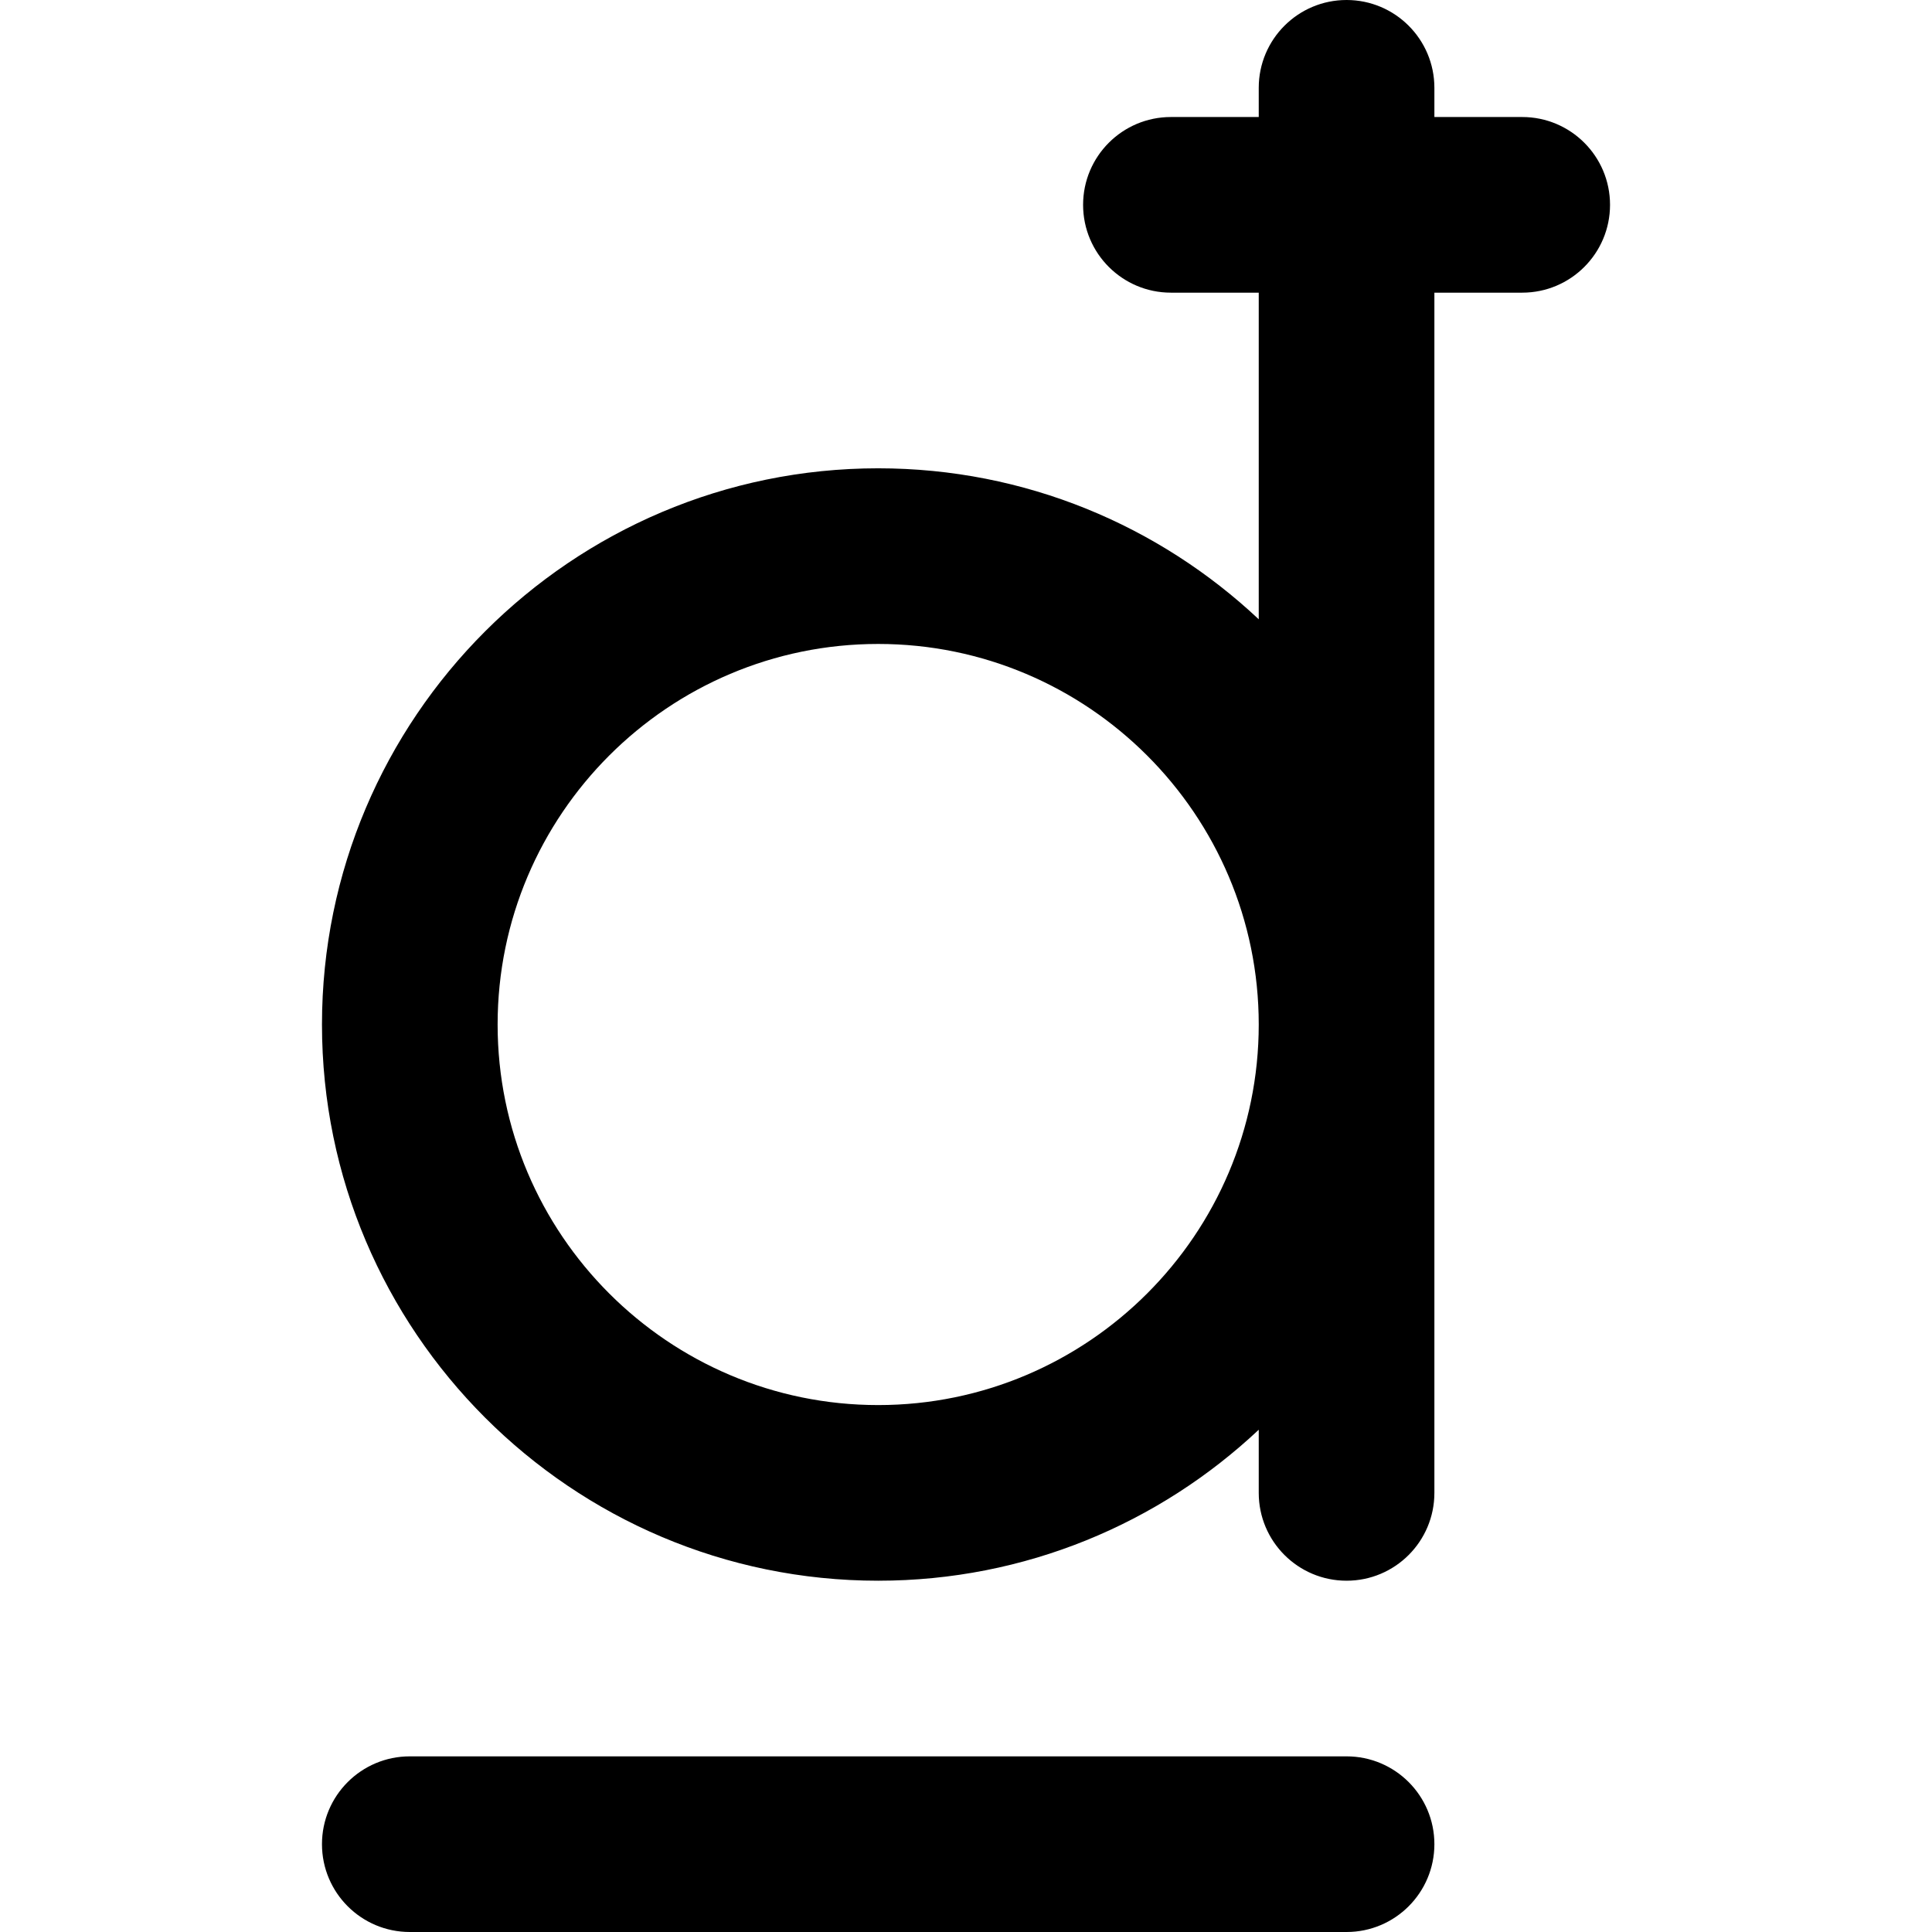
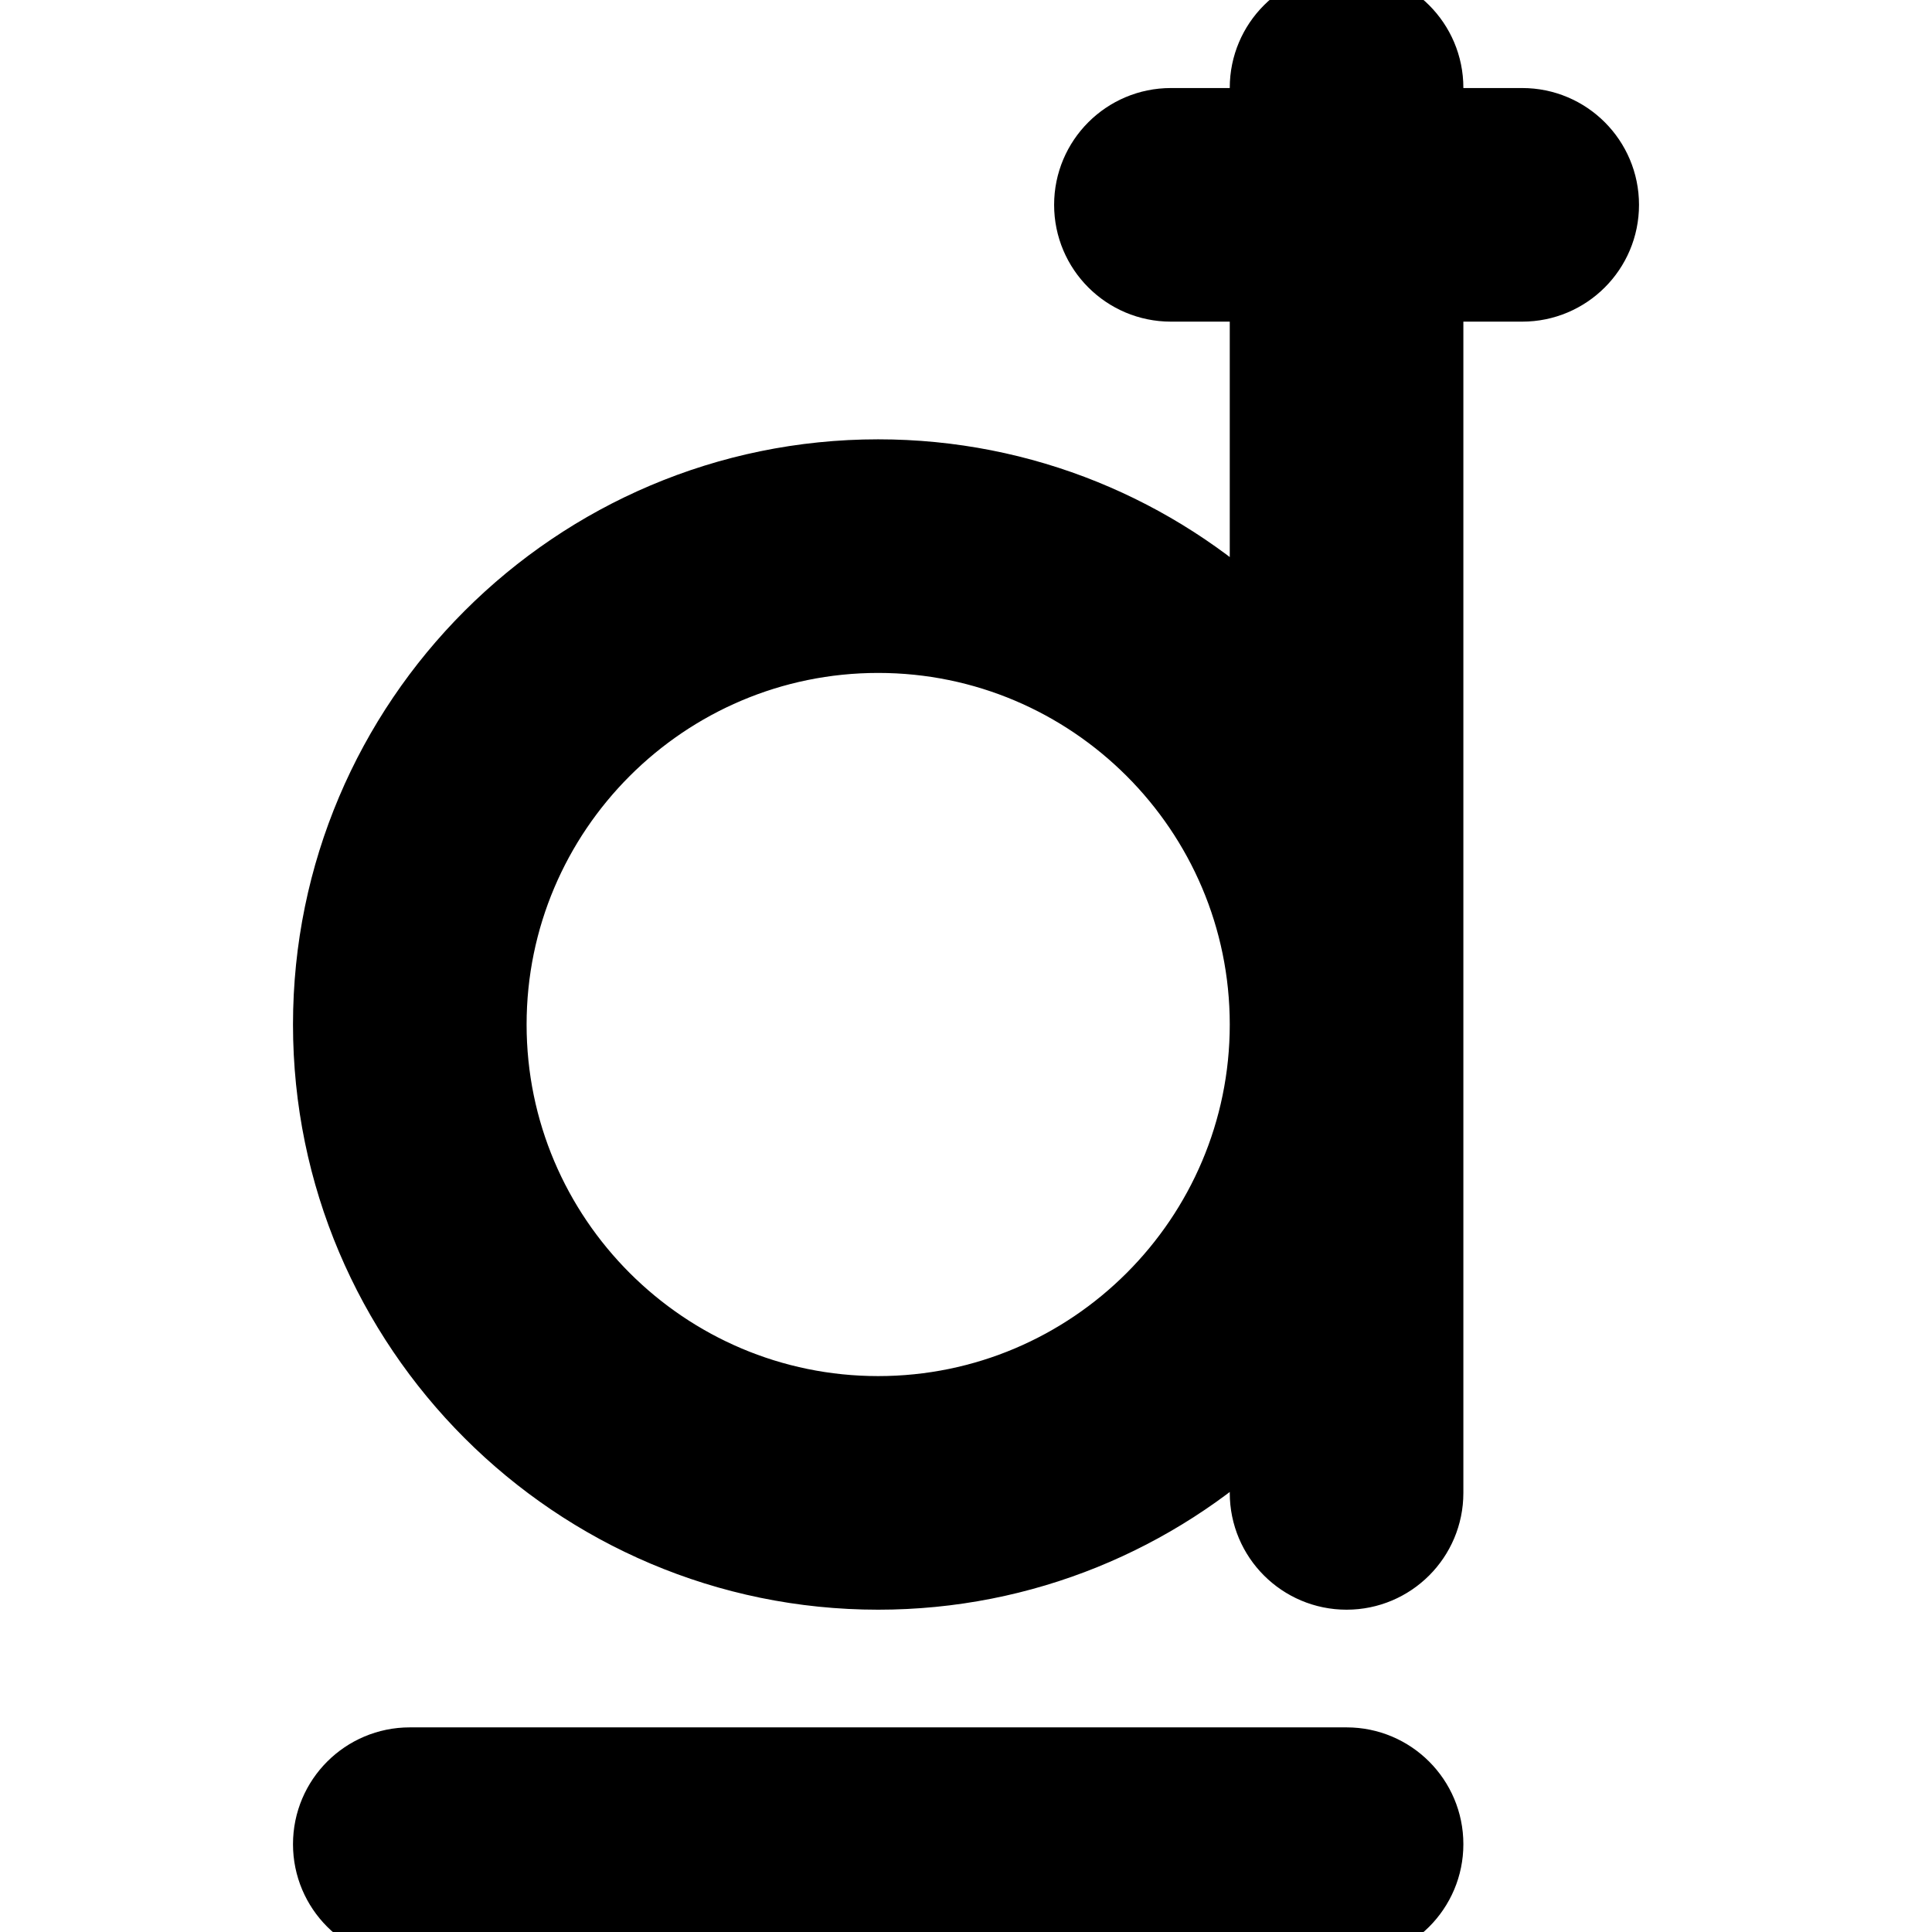
- <svg xmlns="http://www.w3.org/2000/svg" fill="#000000" height="80px" width="80px" version="1.1" id="Layer_1" viewBox="0 0 329.987 329.987" xml:space="preserve">
-   <g id="XMLID_308_">
-     <path id="XMLID_309_" d="M229.994,299.987h-160c-8.284,0-15,6.716-15,15c0,8.284,6.716,15,15,15h160c8.284,0,15-6.716,15-15   C244.994,306.703,238.278,299.987,229.994,299.987z" />
-     <path id="XMLID_311_" d="M259.994,19.987h-15V15c0-8.284-6.716-15-15-15s-15,6.716-15,15v4.987h-15c-8.284,0-15,6.716-15,15   c0,8.284,6.716,15,15,15h15v55.787c-17.006-15.98-39.878-25.787-65-25.787c-52.383,0-95,42.617-95,95s42.617,95,95,95   c25.122,0,47.994-9.806,65-25.787v10.787c0,8.284,6.716,15,15,15s15-6.716,15-15v-205h15c8.284,0,15-6.716,15-15   C274.994,26.703,268.278,19.987,259.994,19.987z M149.994,239.987c-35.841,0-65-29.159-65-65c0-35.841,29.159-65,65-65   s65,29.159,65,65C214.994,210.829,185.835,239.987,149.994,239.987z" />
+ <svg xmlns="http://www.w3.org/2000/svg" fill="#000000" height="80px" width="80px" version="1.1" id="Layer_1" viewBox="0 0 329.987 329.987" xml:space="preserve" stroke="#000000" stroke-width="9.9">
+   <g id="SVGRepo_bgCarrier" stroke-width="0" />
+   <g id="SVGRepo_tracerCarrier" stroke-linecap="round" stroke-linejoin="round" />
+   <g id="SVGRepo_iconCarrier">
+     <g id="XMLID_308_">
+       <path id="XMLID_309_" d="M229.994,299.987h-160c-8.284,0-15,6.716-15,15c0,8.284,6.716,15,15,15h160c8.284,0,15-6.716,15-15 C244.994,306.703,238.278,299.987,229.994,299.987z" />
+       <path id="XMLID_311_" d="M259.994,19.987h-15V15c0-8.284-6.716-15-15-15s-15,6.716-15,15v4.987h-15c-8.284,0-15,6.716-15,15 c0,8.284,6.716,15,15,15h15v55.787c-17.006-15.98-39.878-25.787-65-25.787c-52.383,0-95,42.617-95,95s42.617,95,95,95 c25.122,0,47.994-9.806,65-25.787v10.787c0,8.284,6.716,15,15,15s15-6.716,15-15v-205h15c8.284,0,15-6.716,15-15 C274.994,26.703,268.278,19.987,259.994,19.987z M149.994,239.987c-35.841,0-65-29.159-65-65c0-35.841,29.159-65,65-65 s65,29.159,65,65C214.994,210.829,185.835,239.987,149.994,239.987z" />
+     </g>
  </g>
</svg>
